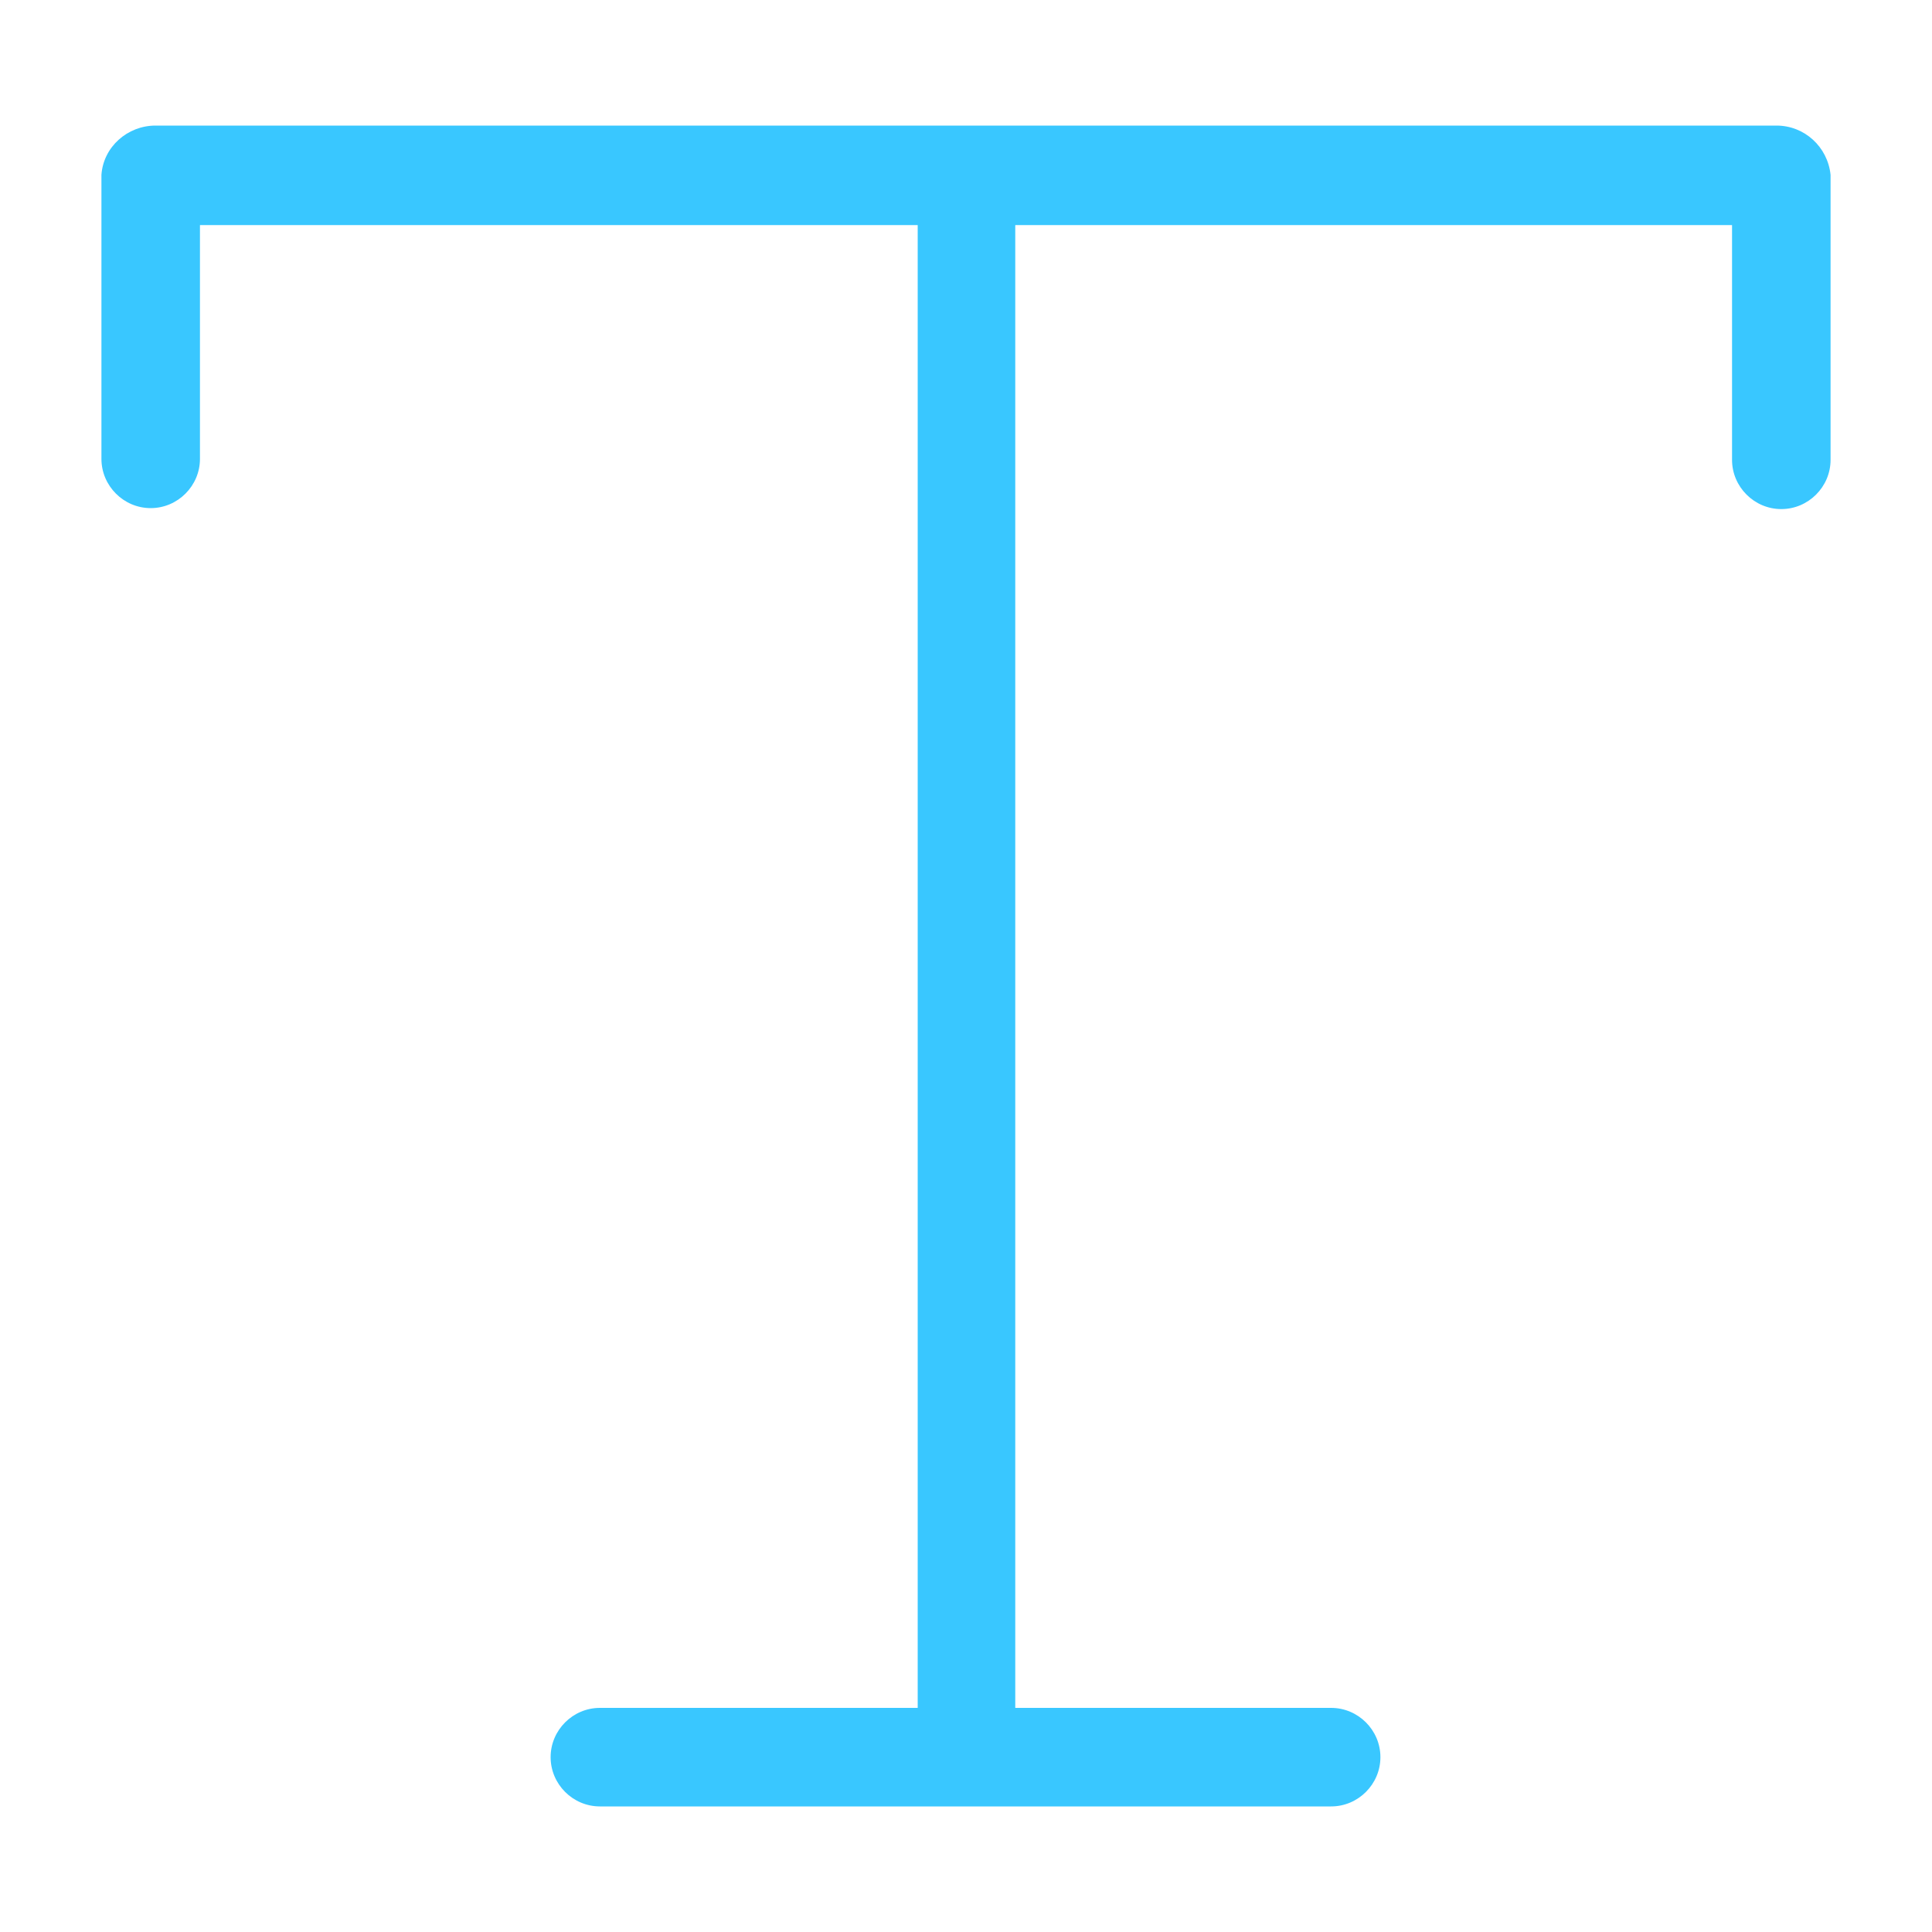
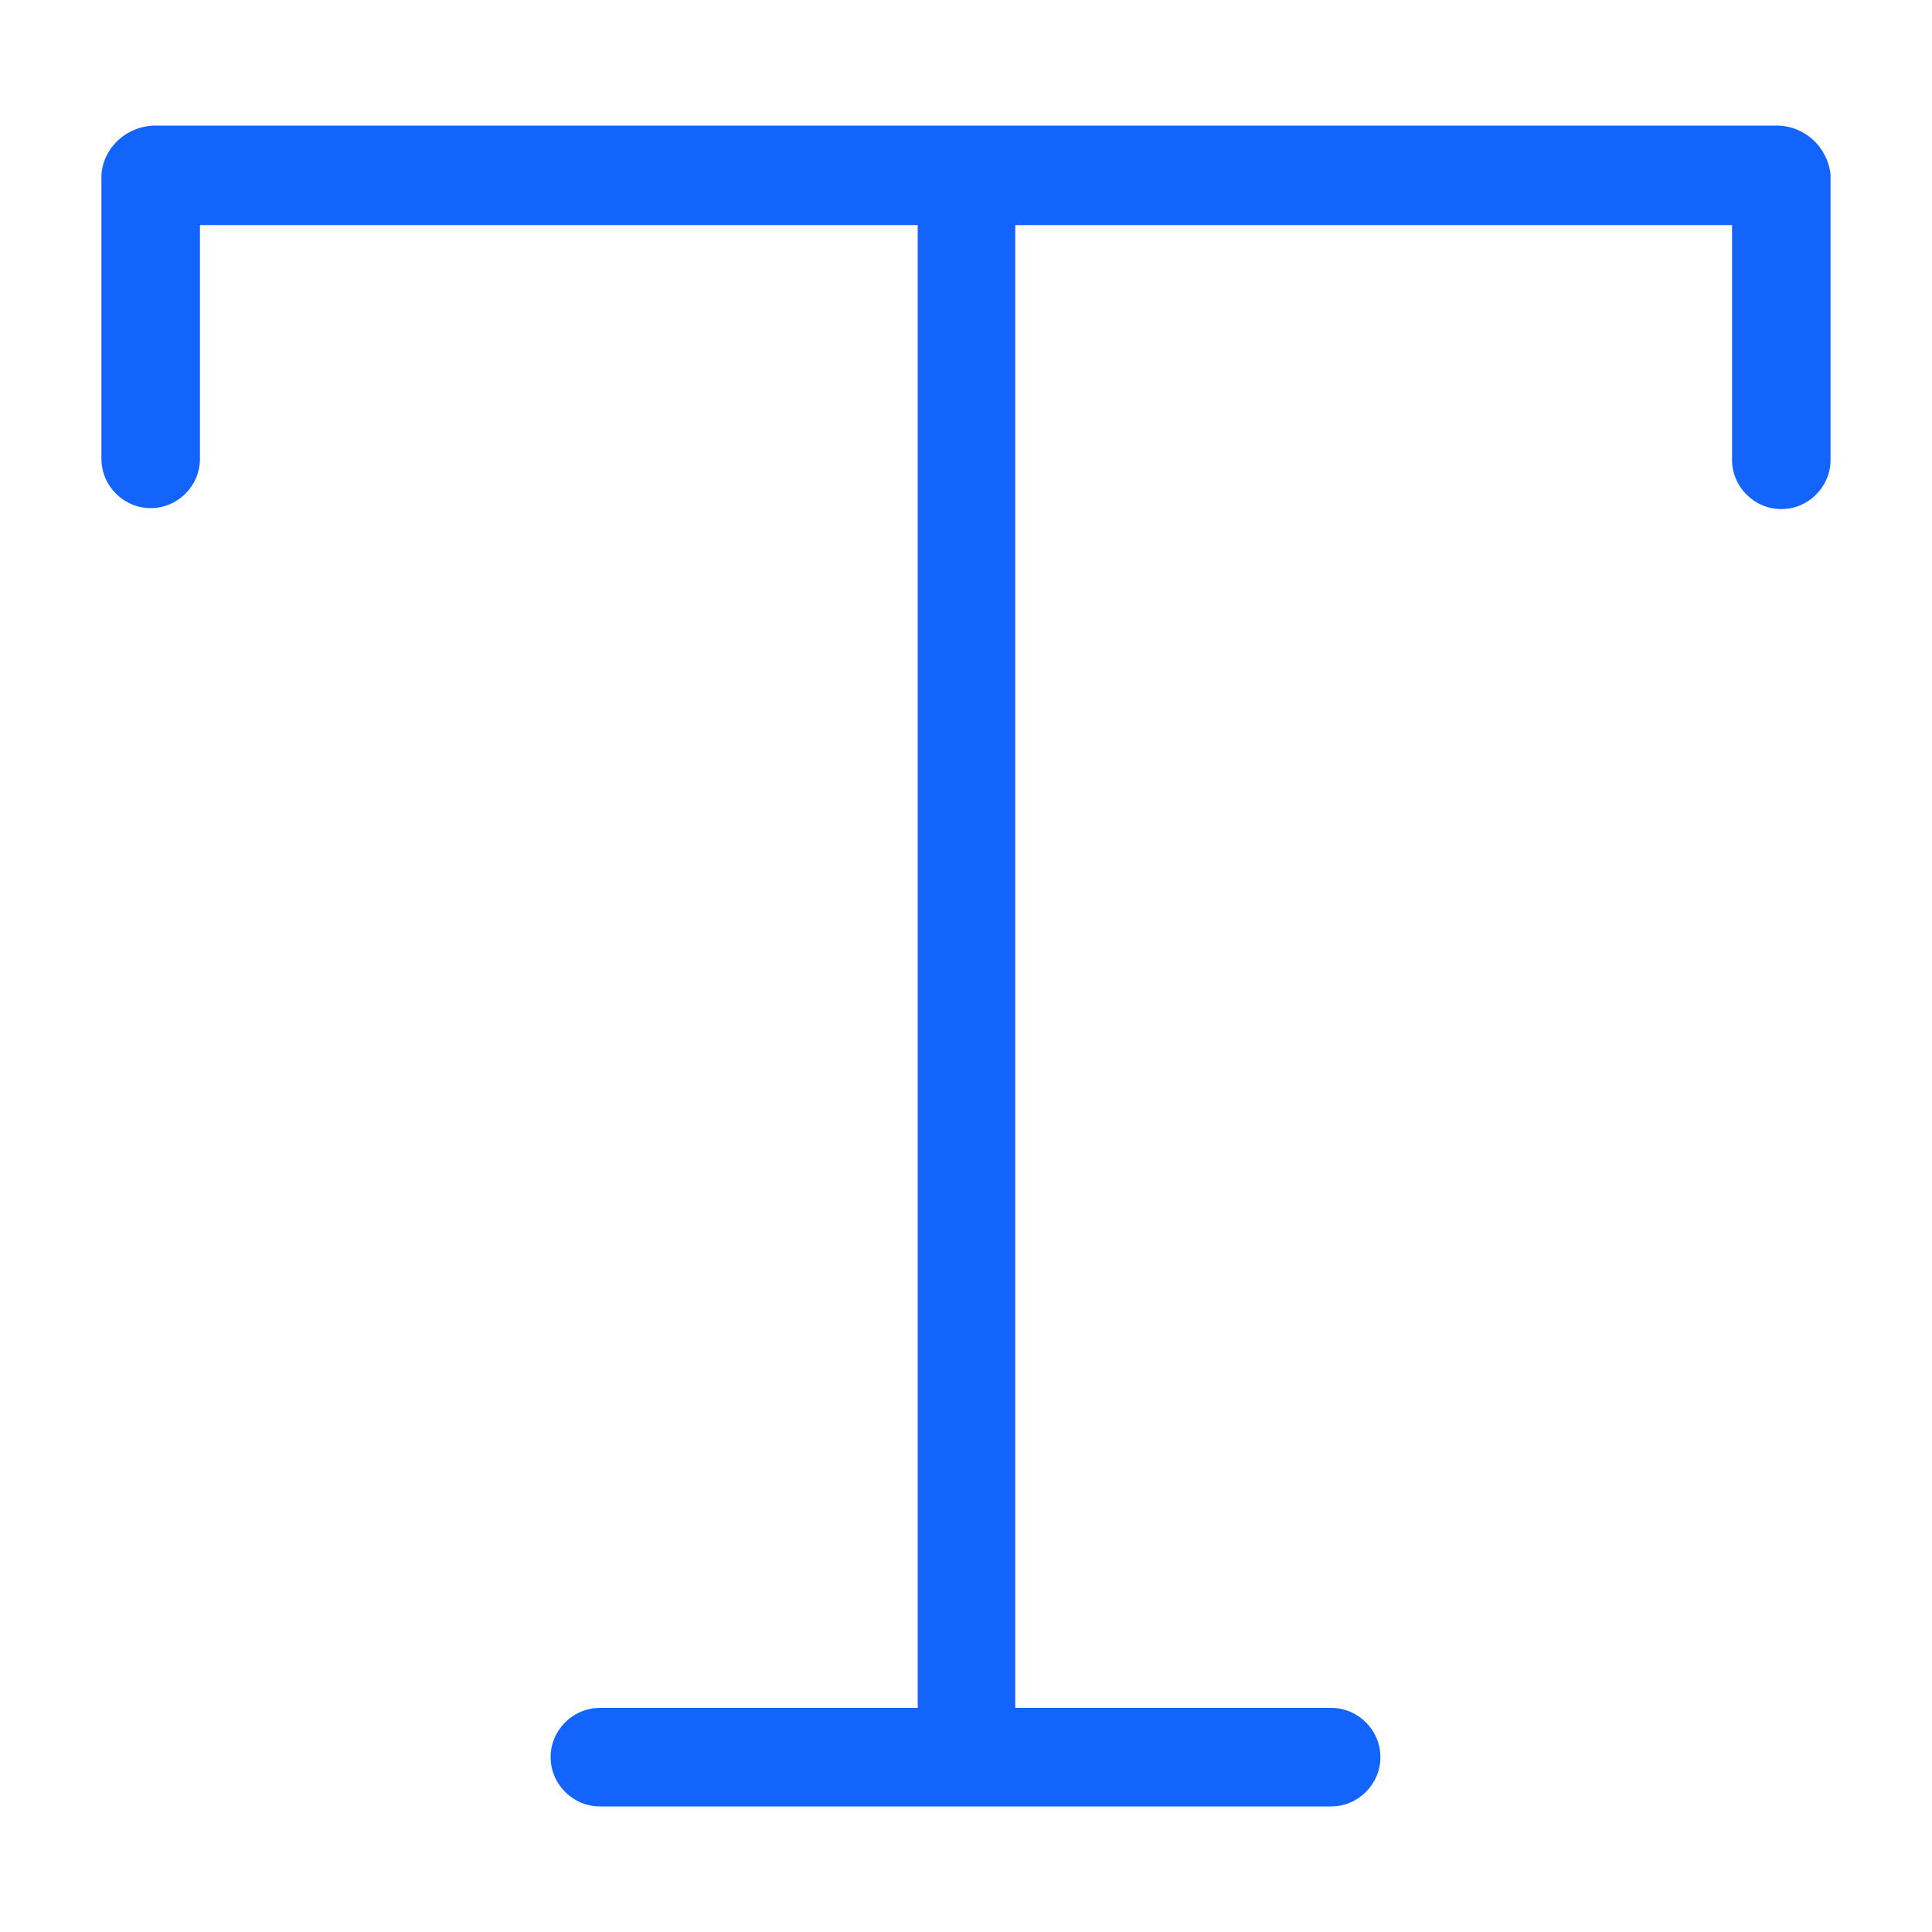
<svg xmlns="http://www.w3.org/2000/svg" version="1.1" id="Capa_1" x="0px" y="0px" viewBox="0 0 200 200" style="enable-background:new 0 0 200 200;" xml:space="preserve">
  <style type="text/css">
- 	.st0{fill:#39C7FF;}
+ 	.st0{fill:#1364FD;}
</style>
  <path class="st0" d="M183.9,13H16.1c-2.9,0-5.4,2.2-5.6,5.1v29.4c0,2.8,2.3,5.1,5.1,5.1s5.1-2.3,5.1-5.1V23.3H95v153.5H62.1  c-2.8,0-5.1,2.3-5.1,5.1s2.3,5.1,5.1,5.1h75.7c2.8,0,5.1-2.3,5.1-5.1s-2.3-5.1-5.1-5.1h-32.7V23.3h74.2v24.3c0,2.8,2.3,5.1,5.1,5.1  s5.1-2.3,5.1-5.1V18.1C189.2,15.2,186.8,13,183.9,13z" />
</svg>
